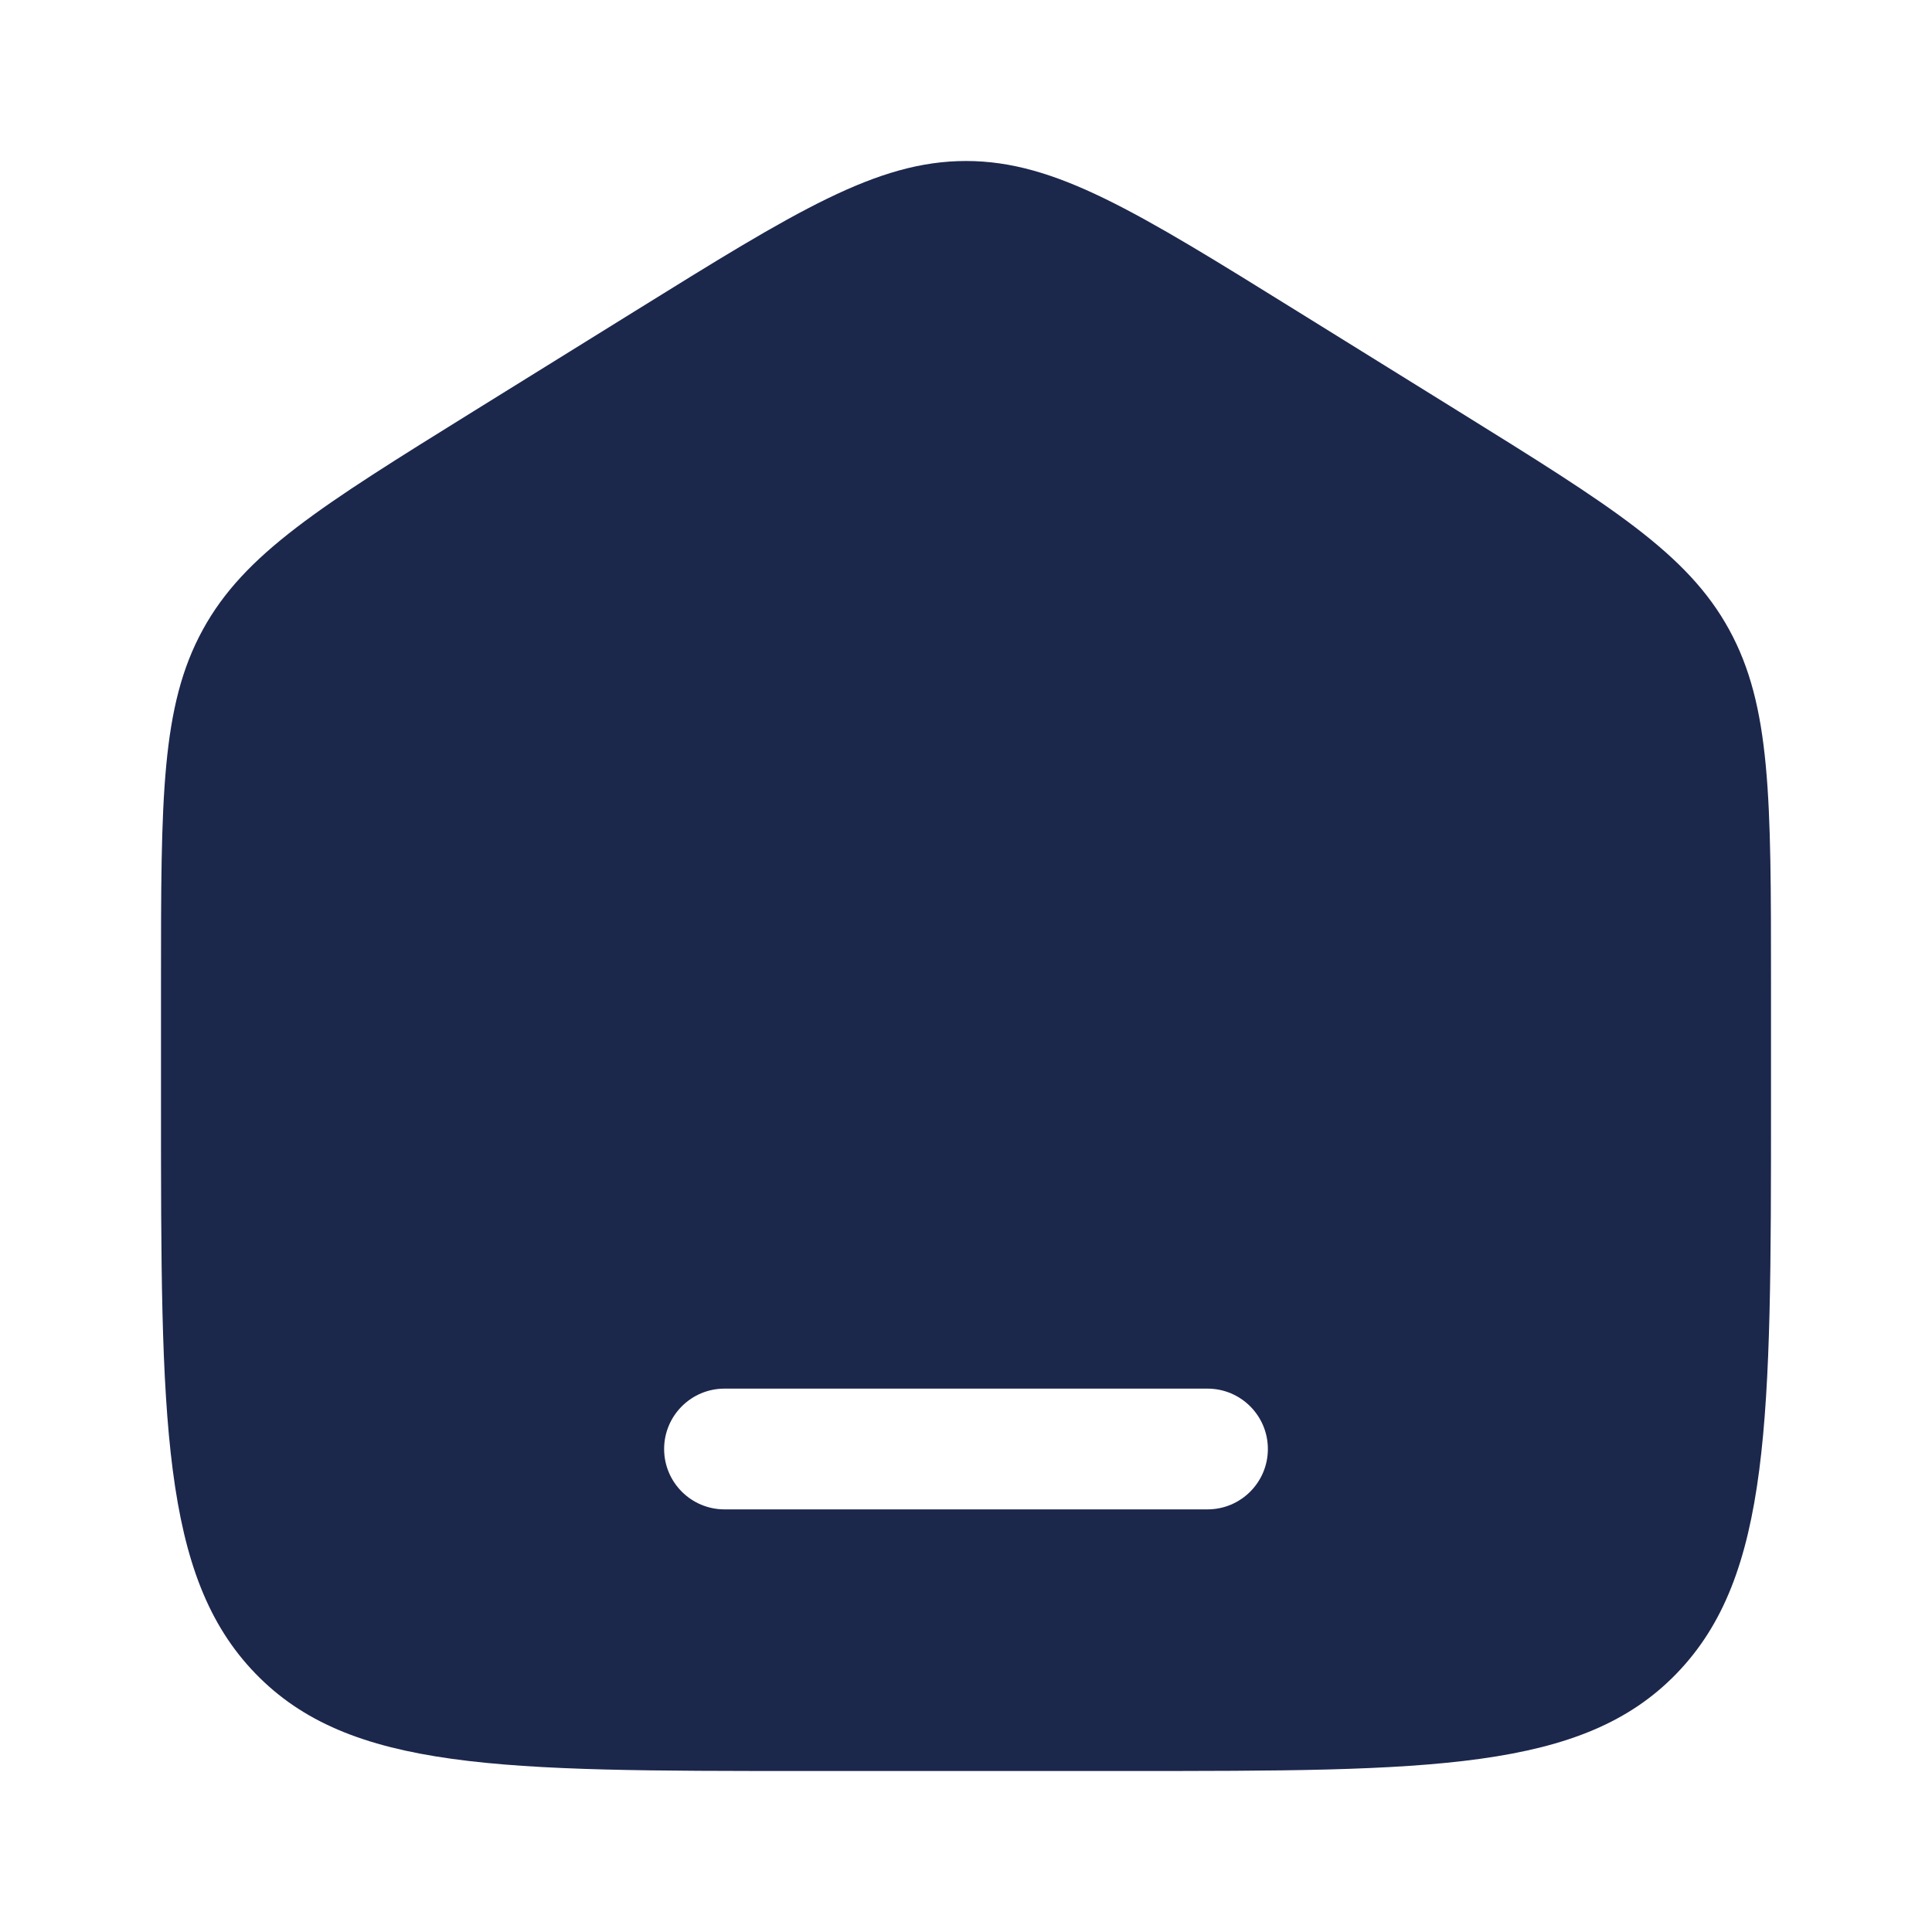
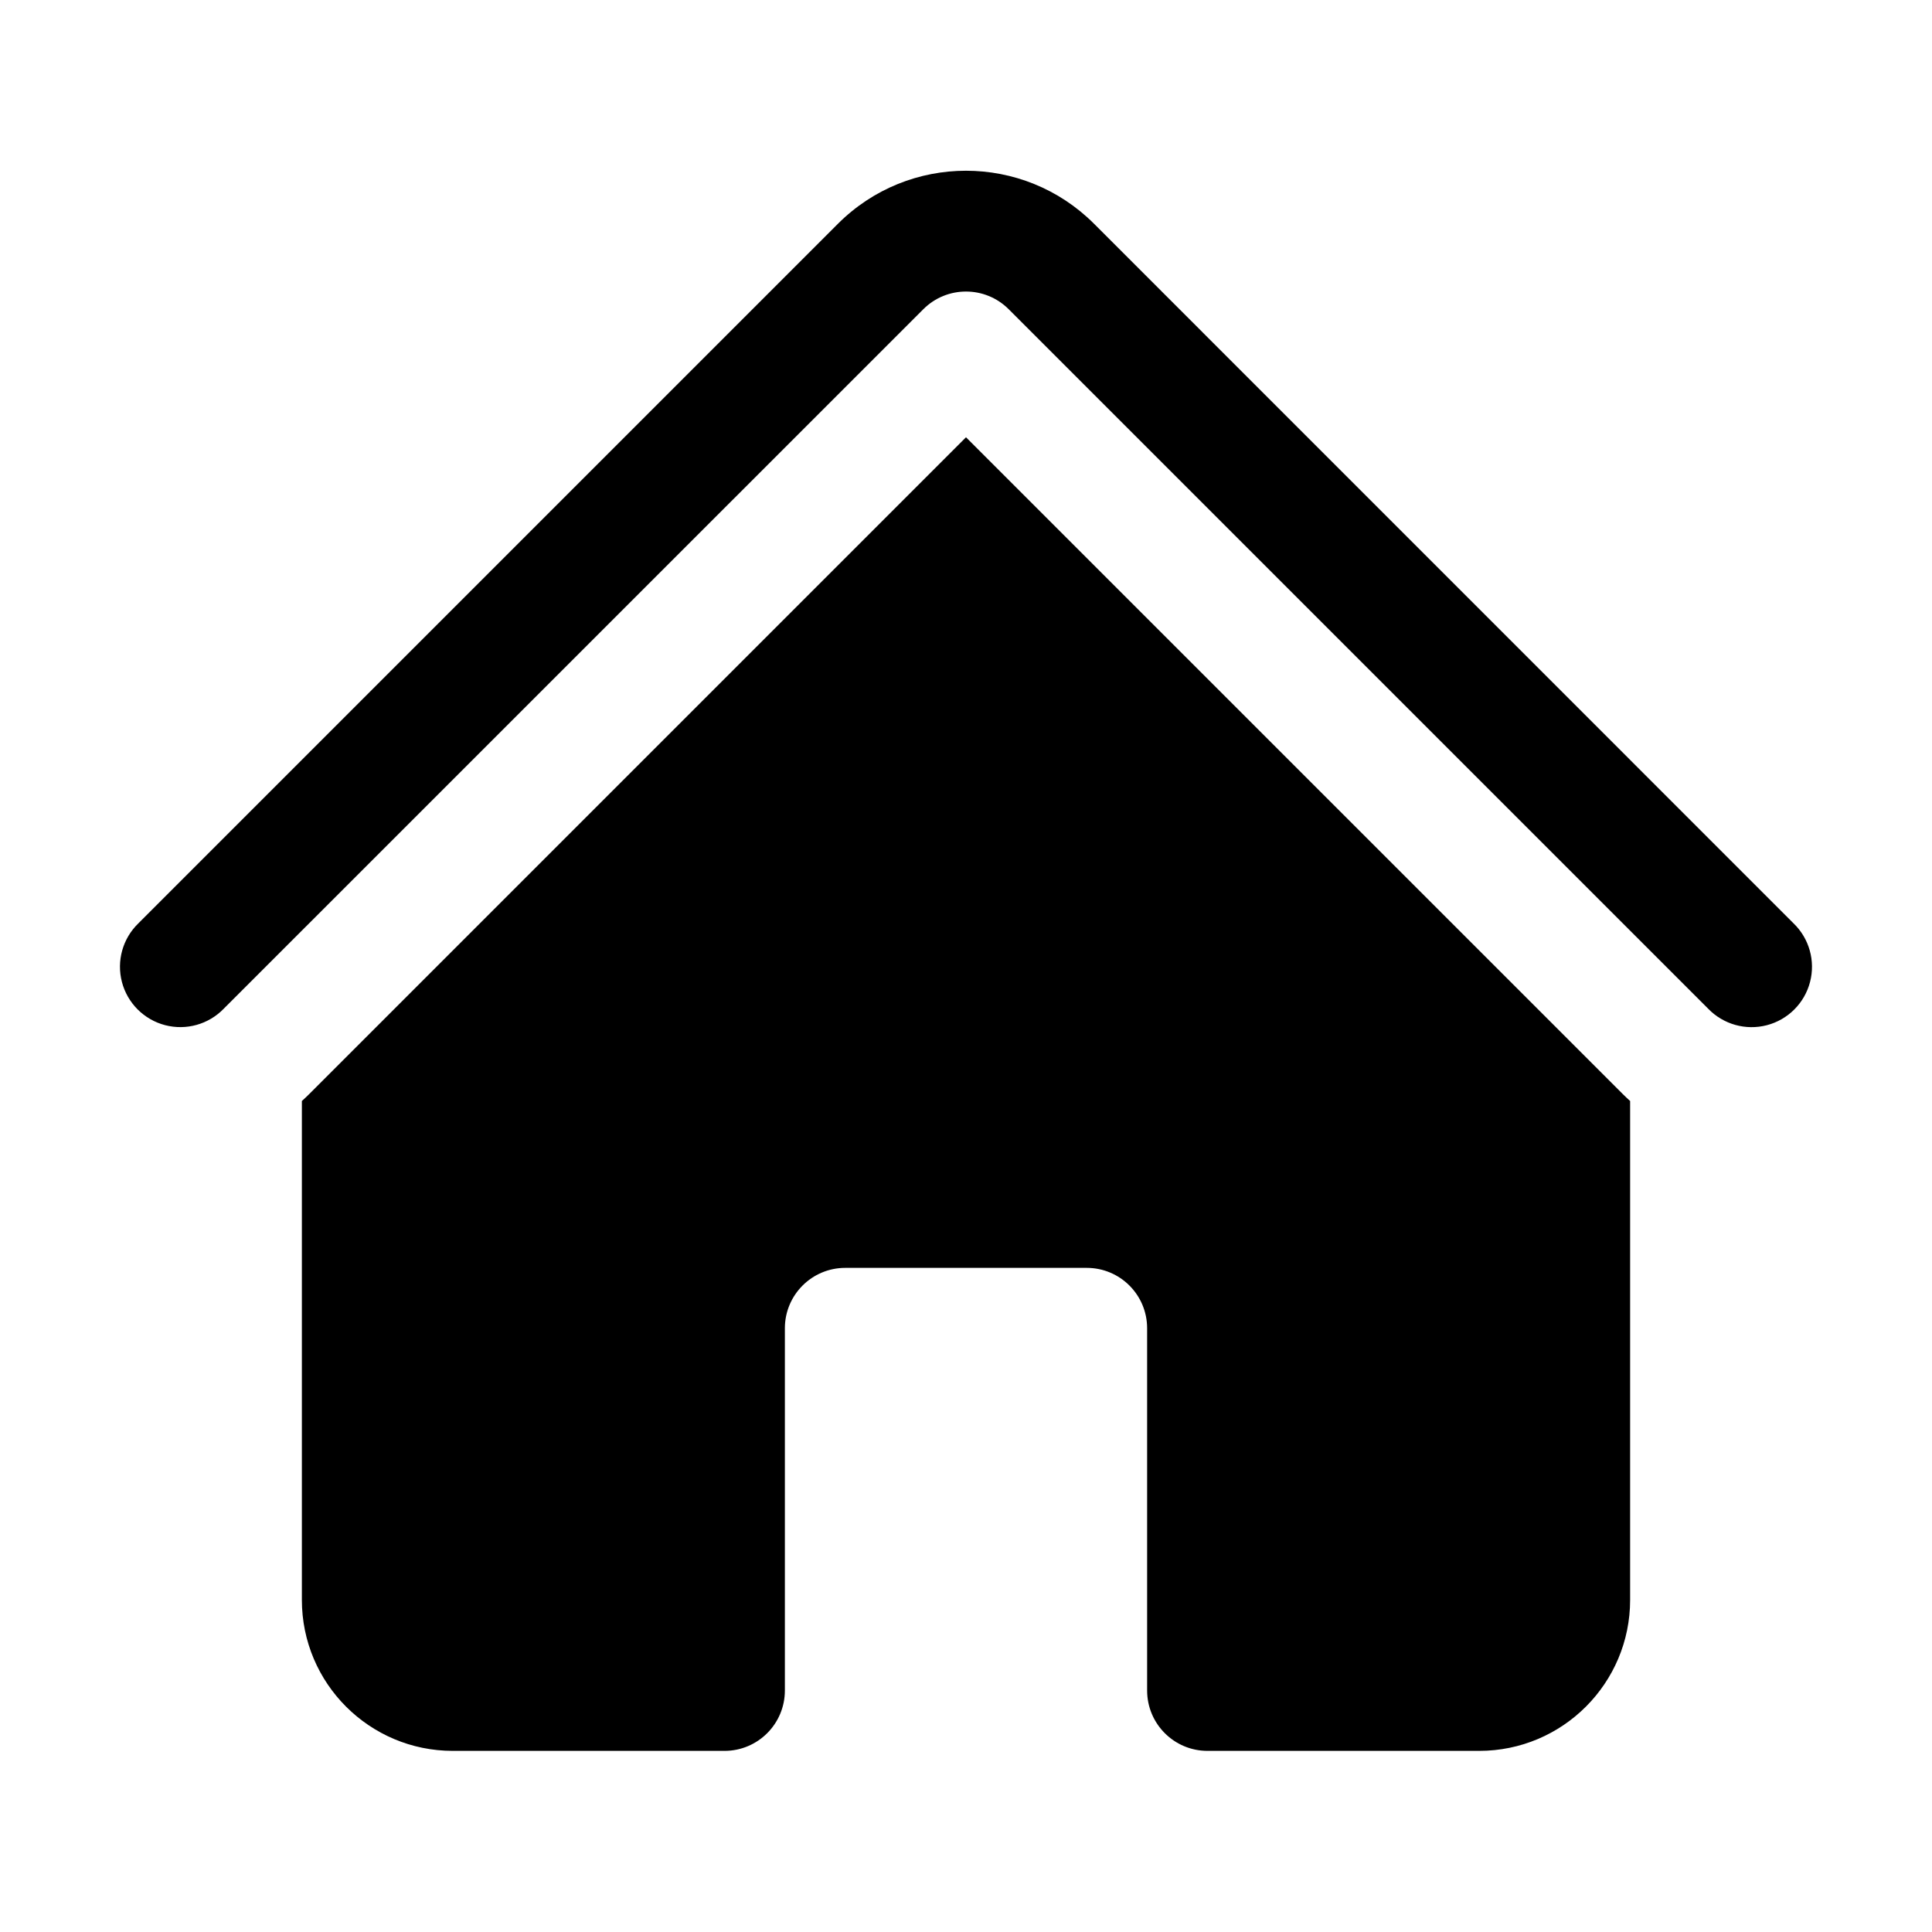
- <svg xmlns="http://www.w3.org/2000/svg" width="800px" height="800px" viewBox="0 0 24 24" fill="none">
-   <path fill-rule="evenodd" clip-rule="evenodd" d="M2.519 7.823C2 8.771 2 9.915 2 12.204V13.725C2 17.626 2 19.576 3.172 20.788C4.343 22 6.229 22 10 22H14C17.771 22 19.657 22 20.828 20.788C22 19.576 22 17.626 22 13.725V12.204C22 9.915 22 8.771 21.481 7.823C20.962 6.874 20.013 6.286 18.116 5.108L16.116 3.867C14.111 2.622 13.108 2 12 2C10.892 2 9.889 2.622 7.884 3.867L5.884 5.108C3.987 6.286 3.038 6.874 2.519 7.823ZM9 17.25C8.586 17.25 8.25 17.586 8.25 18C8.25 18.414 8.586 18.75 9 18.75H15C15.414 18.75 15.75 18.414 15.75 18C15.75 17.586 15.414 17.25 15 17.25H9Z" fill="#1C274C" />
+ <svg xmlns="http://www.w3.org/2000/svg" viewBox="0 0 24 24" fill="currentColor" class="w-6 h-6">
+   <path d="M11.47 3.841a.75.75 0 0 1 1.06 0l8.69 8.69a.75.75 0 1 0 1.06-1.061l-8.689-8.69a2.25 2.25 0 0 0-3.182 0l-8.69 8.69a.75.75 0 1 0 1.061 1.06l8.69-8.689Z" />
+   <path d="m12 5.432 8.159 8.159c.03.03.06.058.091.086v6.198c0 1.035-.84 1.875-1.875 1.875H15a.75.75 0 0 1-.75-.75v-4.5a.75.75 0 0 0-.75-.75h-3a.75.75 0 0 0-.75.75V21a.75.75 0 0 1-.75.75H5.625a1.875 1.875 0 0 1-1.875-1.875v-6.198a2.29 2.29 0 0 0 .091-.086L12 5.432Z" />
</svg>
